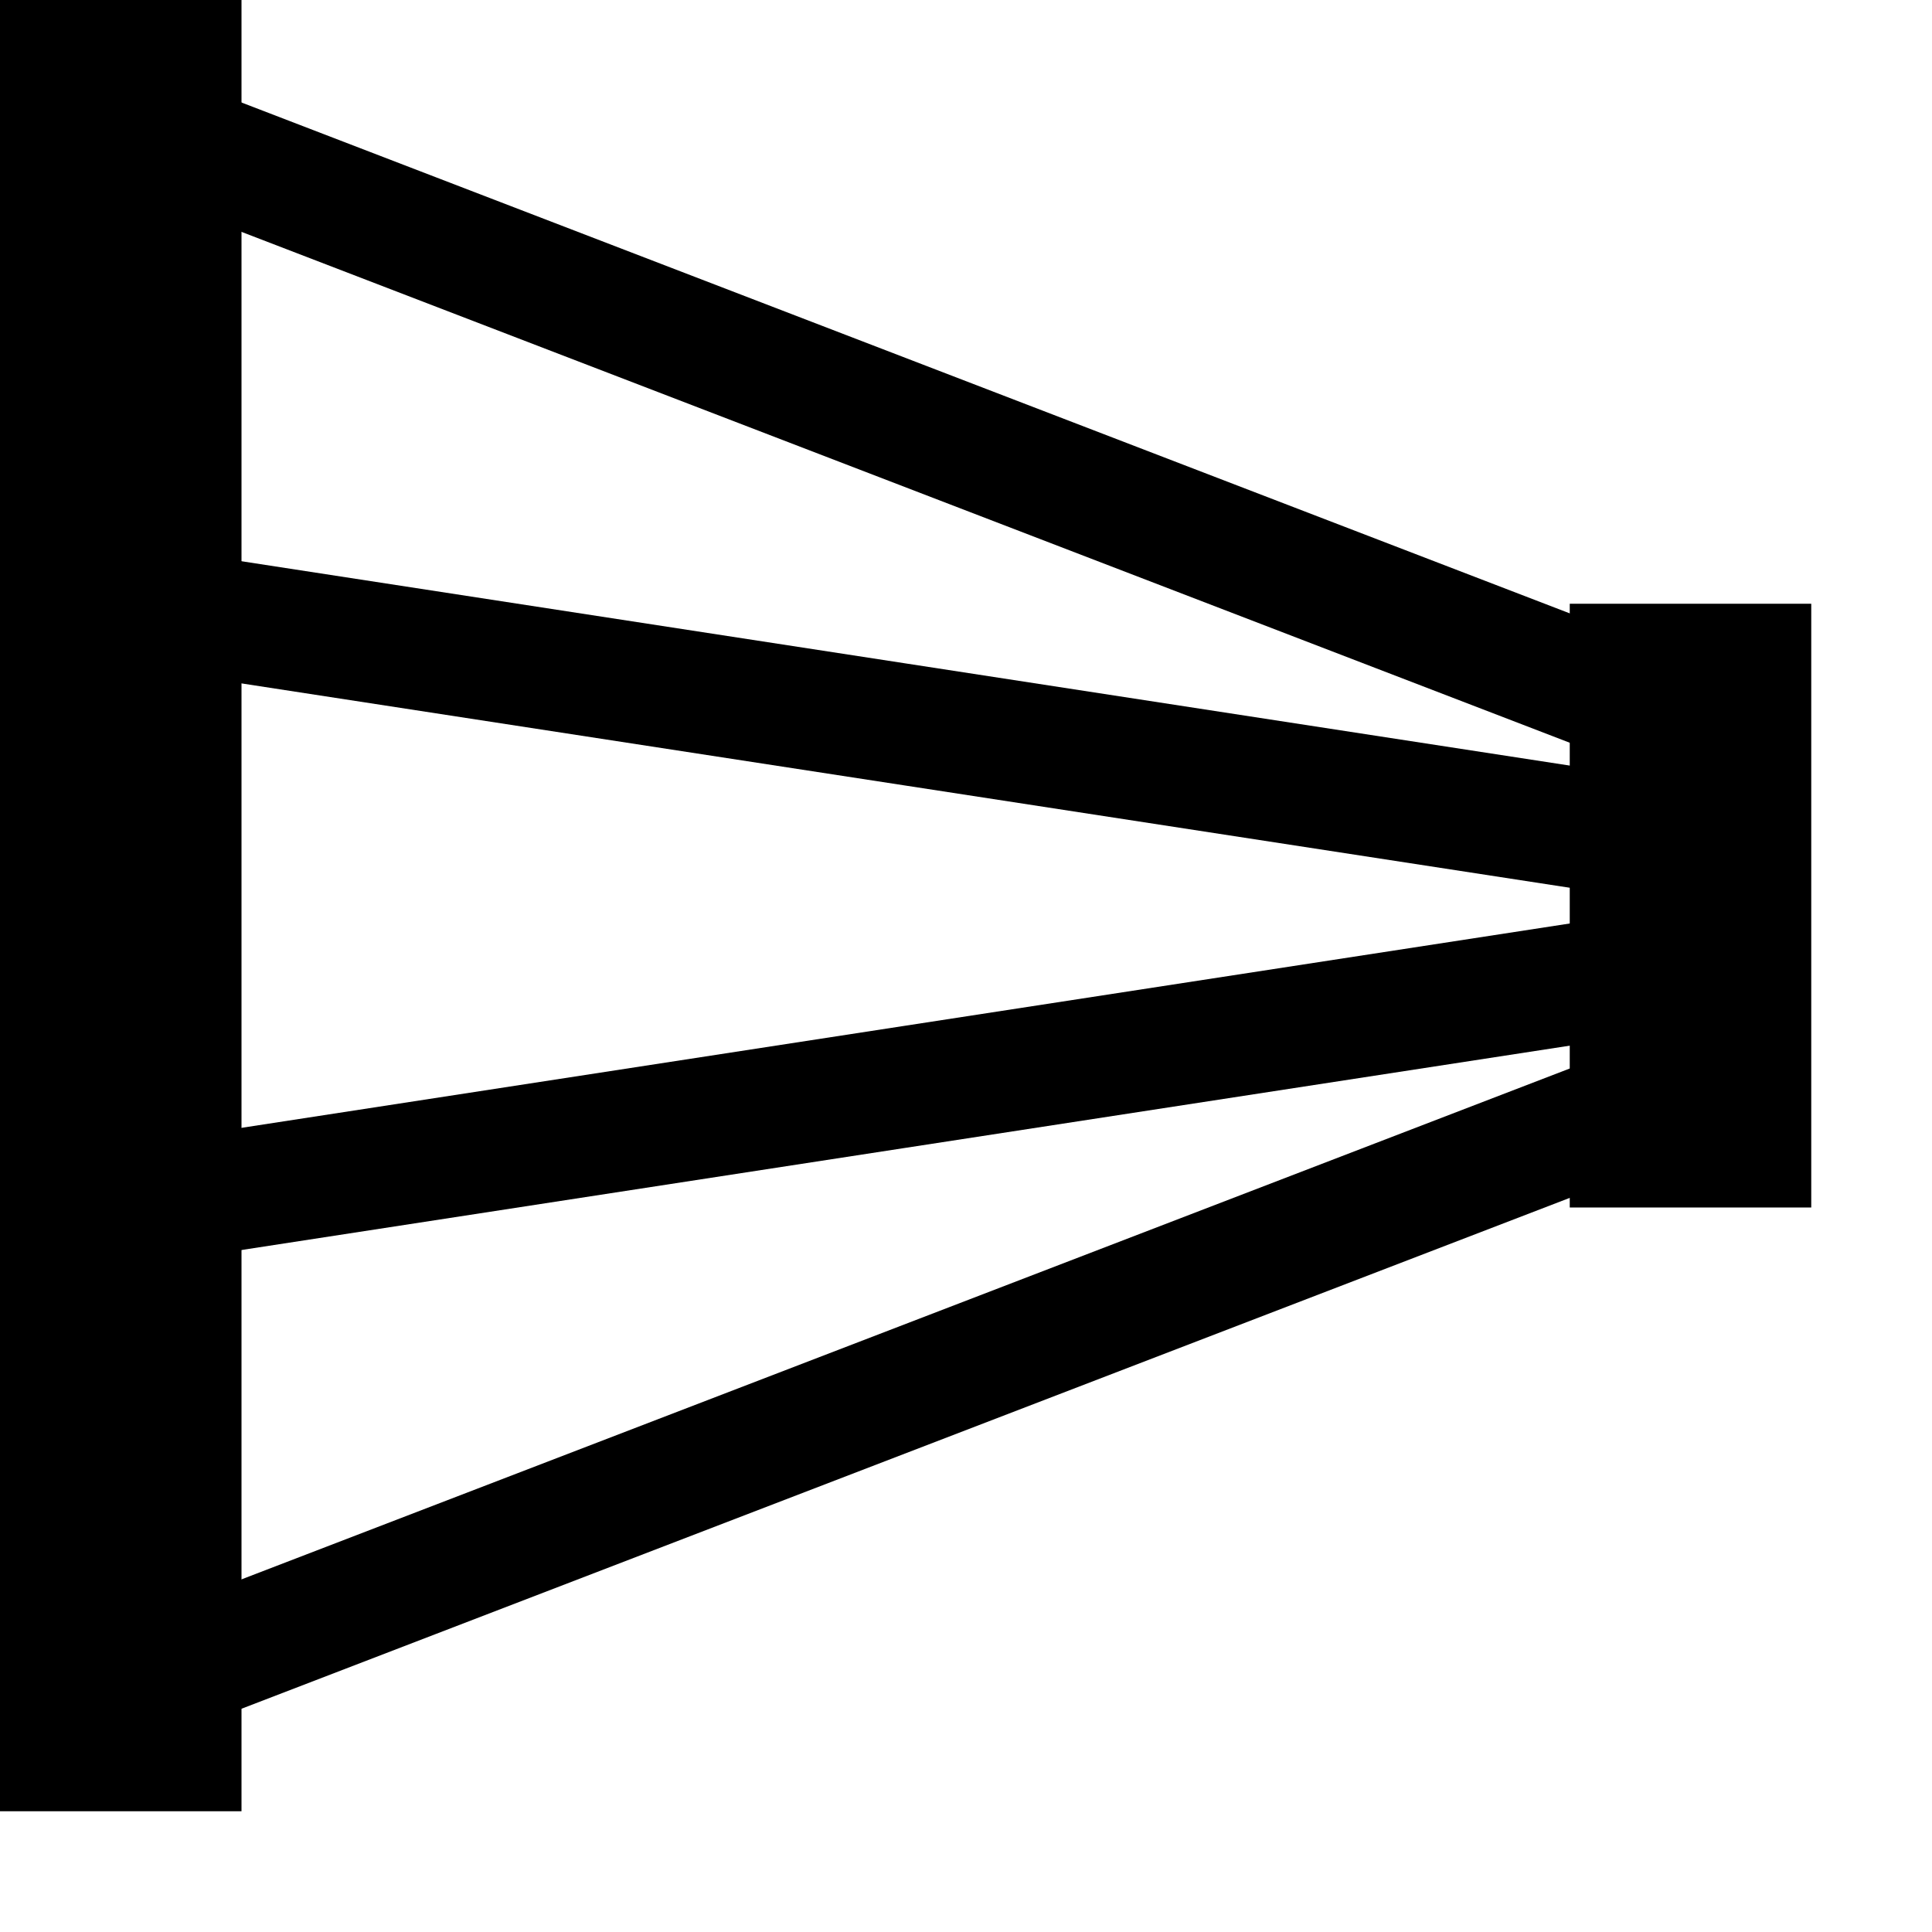
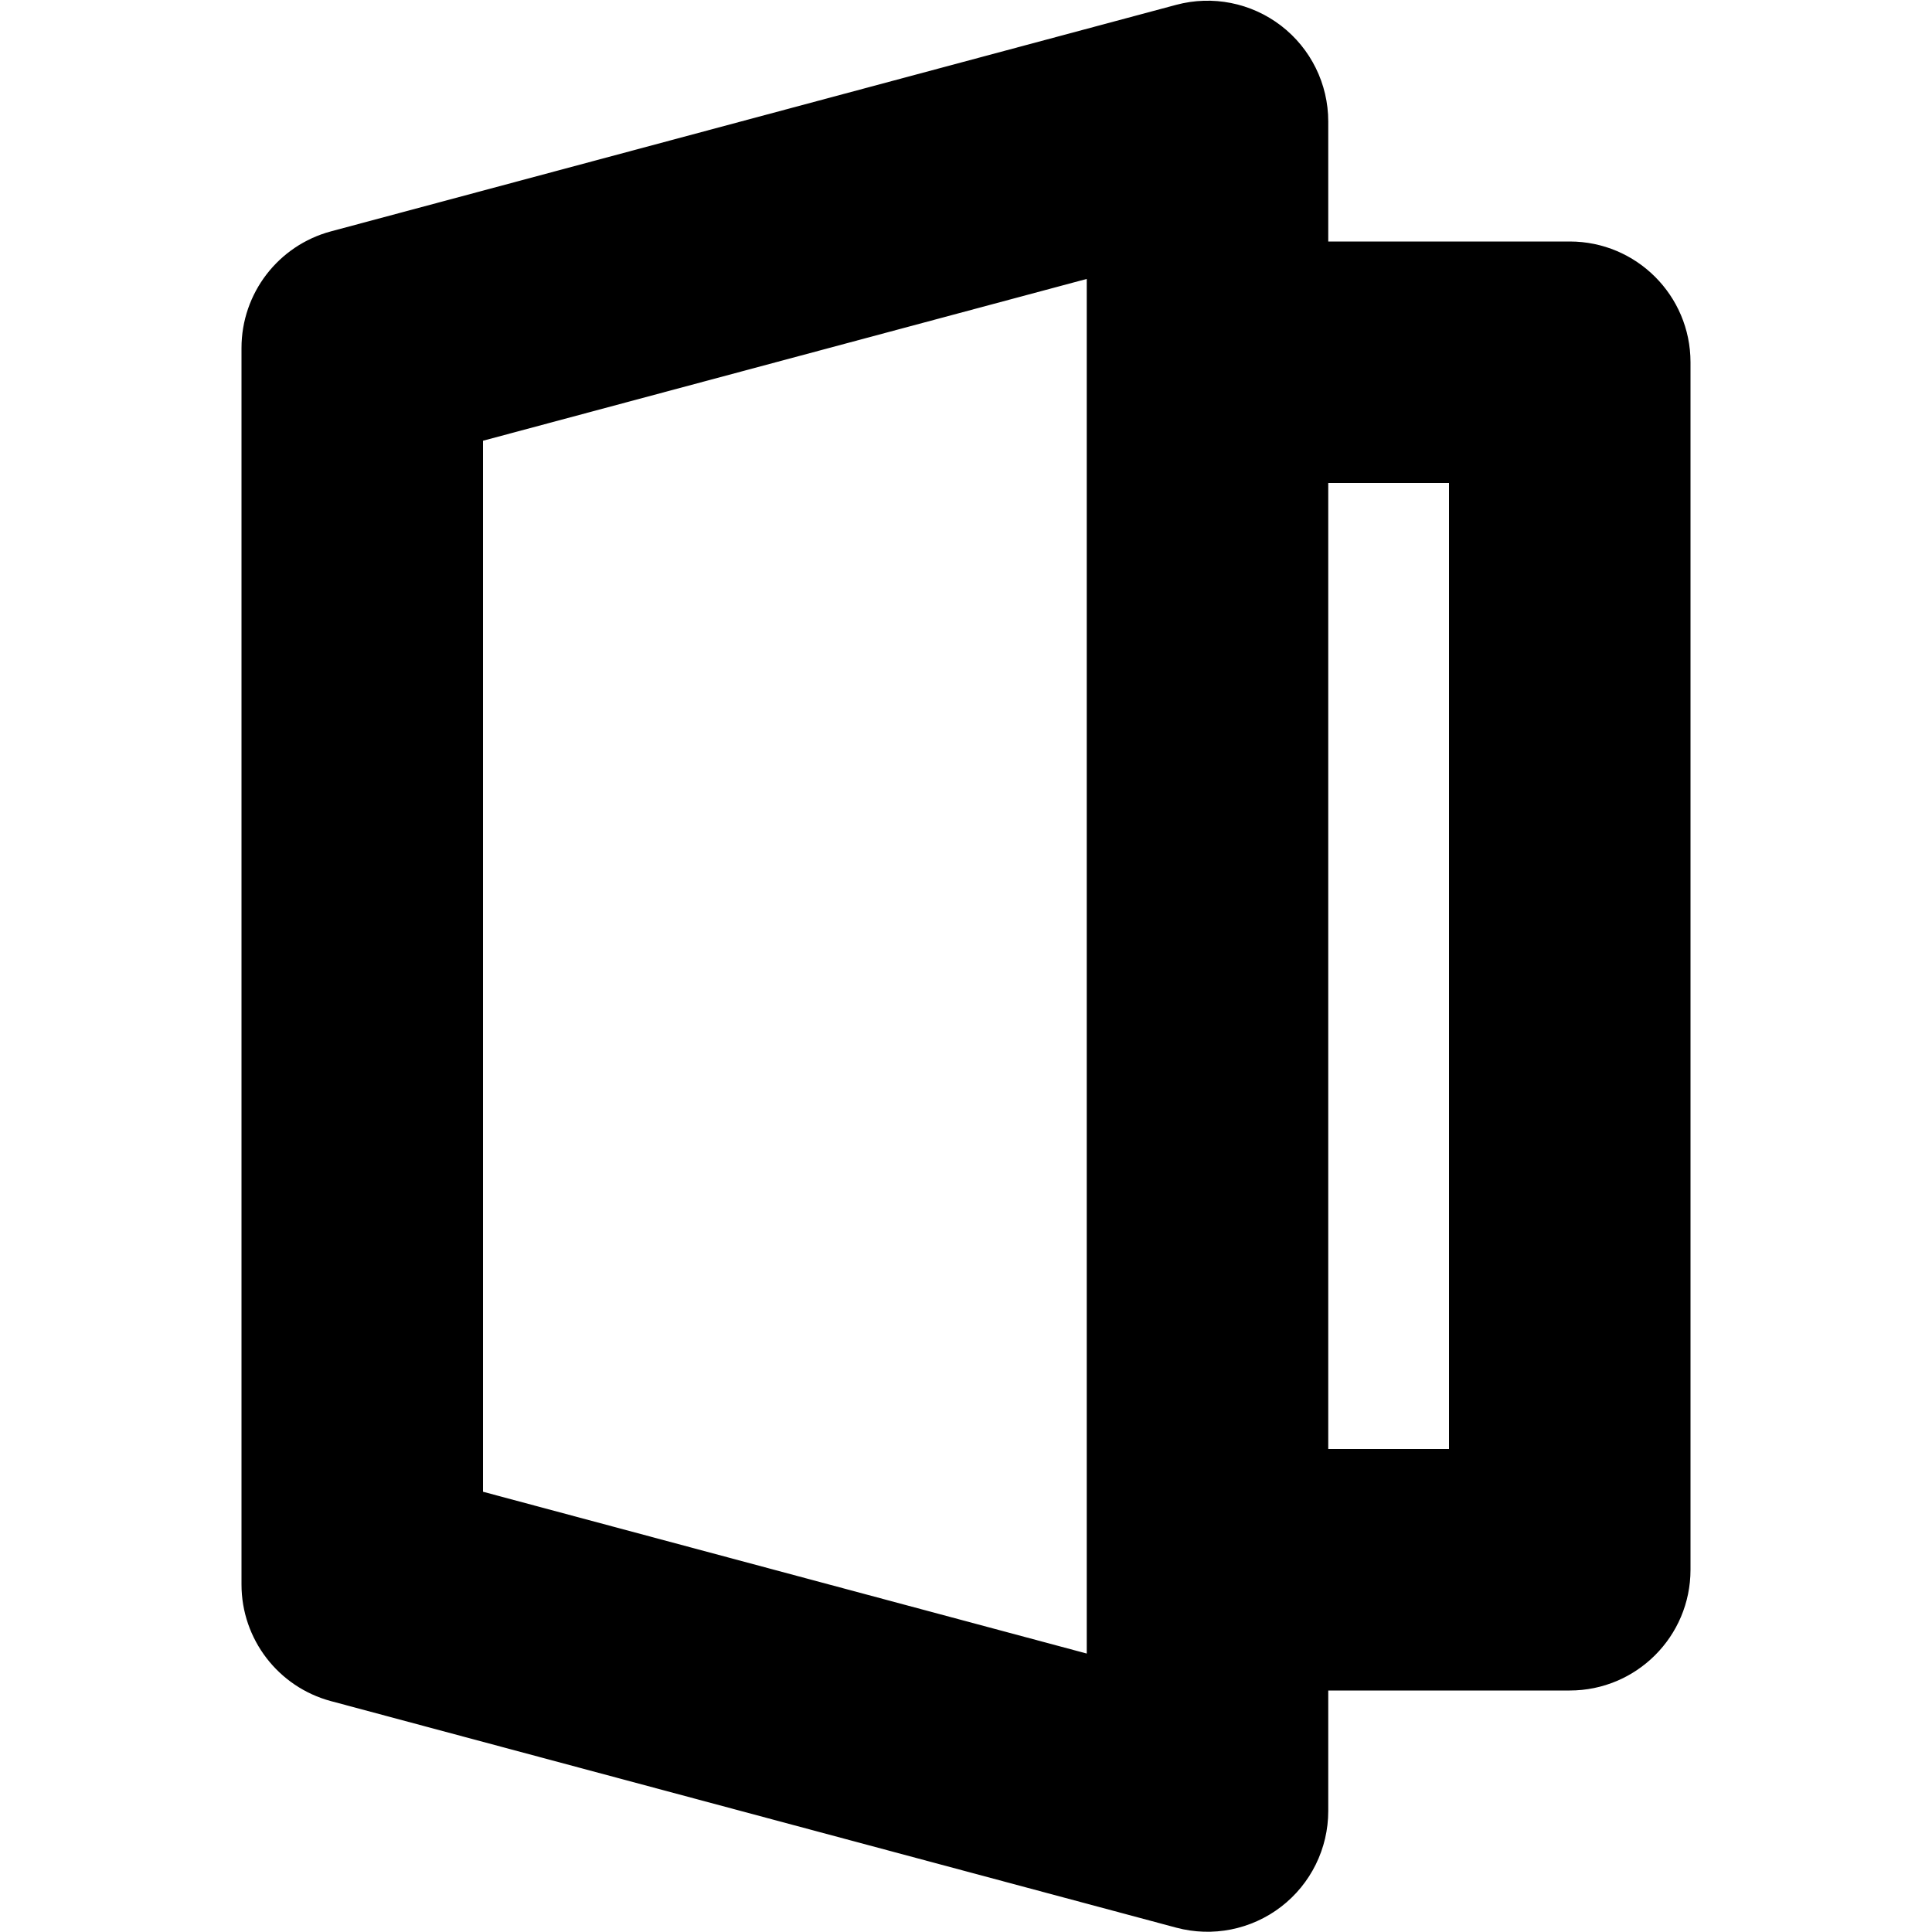
- <svg xmlns="http://www.w3.org/2000/svg" version="1.1" width="16" height="16" viewBox="0 0 16 16">
-   <path fill="#000000" d="M0 0 h2 v15 h-2 z M13 5 h2 v5 h-2 z" />
-   <path stroke="#000000" d="M1 1 L14 6" />
-   <path stroke="#000000" d="M1 5 L14 7" />
-   <path stroke="#000000" d="M1 10 L14 8" />
-   <path stroke="#000000" d="M1 14 L14 9" />
+ <svg xmlns="http://www.w3.org/2000/svg" width="800px" height="800px" viewBox="0 0 16 16">
+   <path fill-rule="evenodd" clip-rule="evenodd" d="M2 13.122a1 1 0 00.741.966l7 1.876A1 1 0 0011 14.998V14h2a1 1 0 001-1V3a1 1 0 00-1-1h-2v-.994A1 1 0 009.741.04l-7 1.876A1 1 0 002 2.882v10.24zM9 2.31v11.384l-5-1.34V3.65l5-1.34zM11 12V4h1v8h-1z" fill="#000000" />
</svg>
